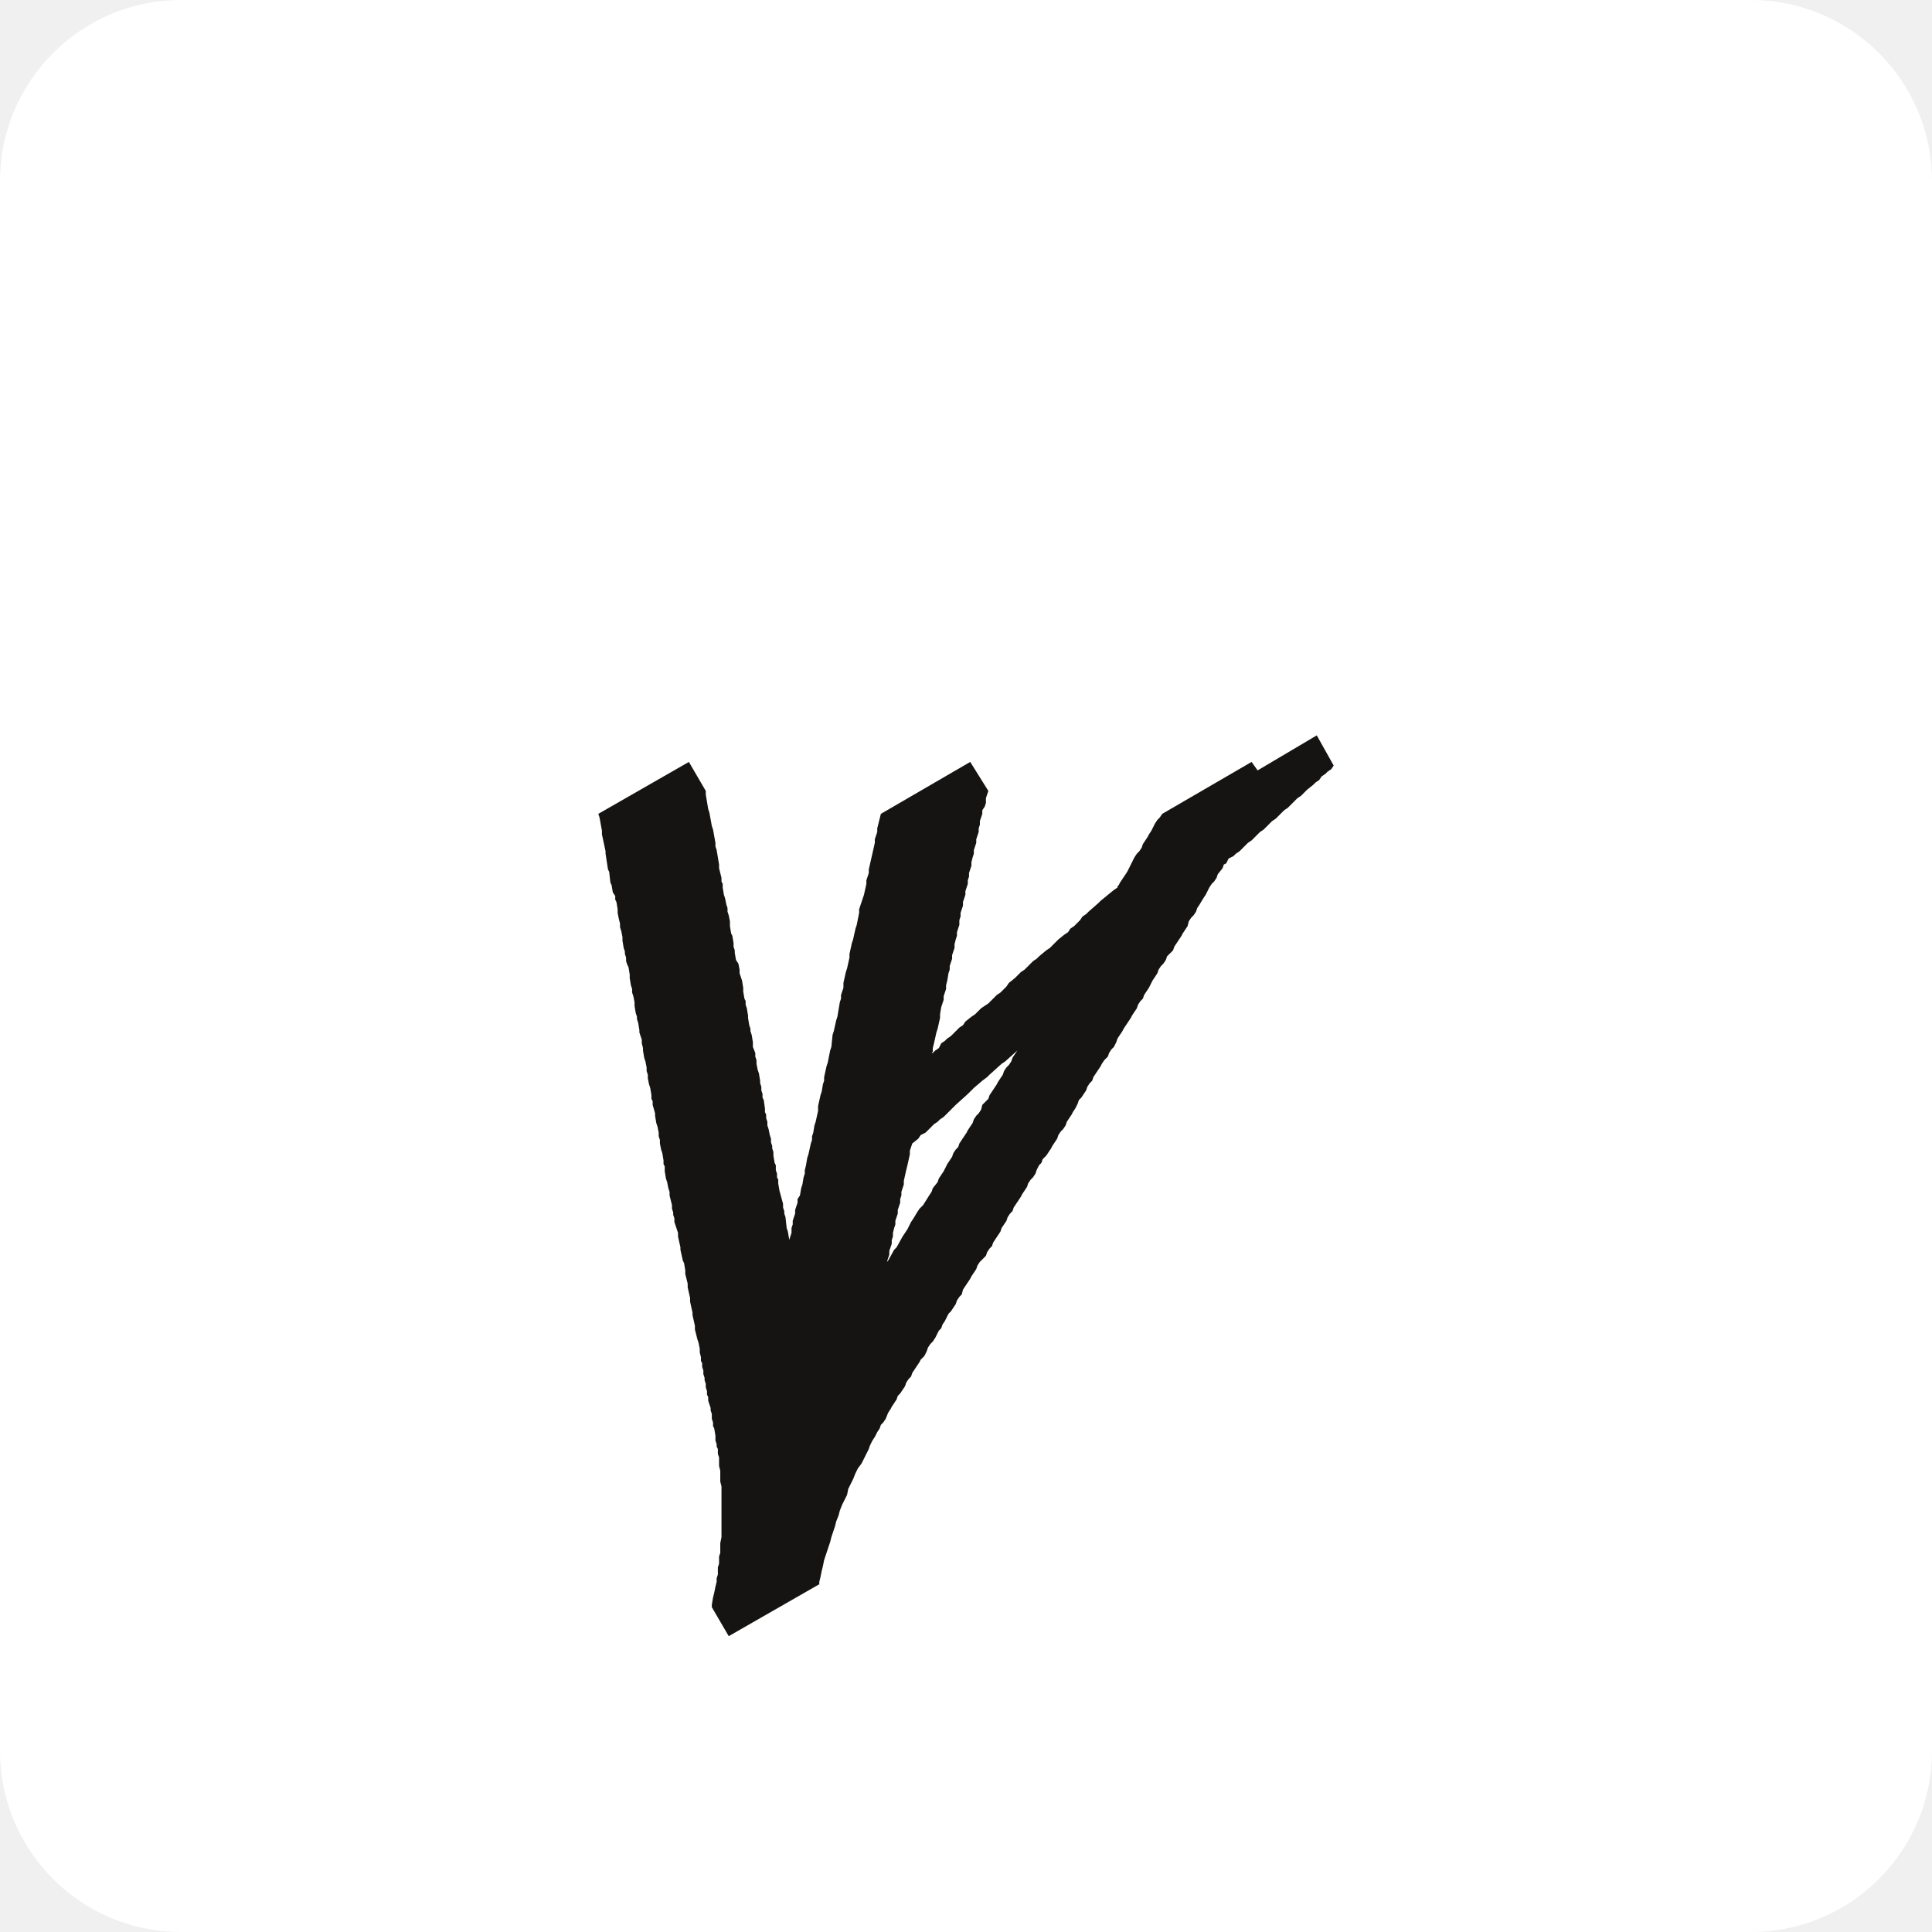
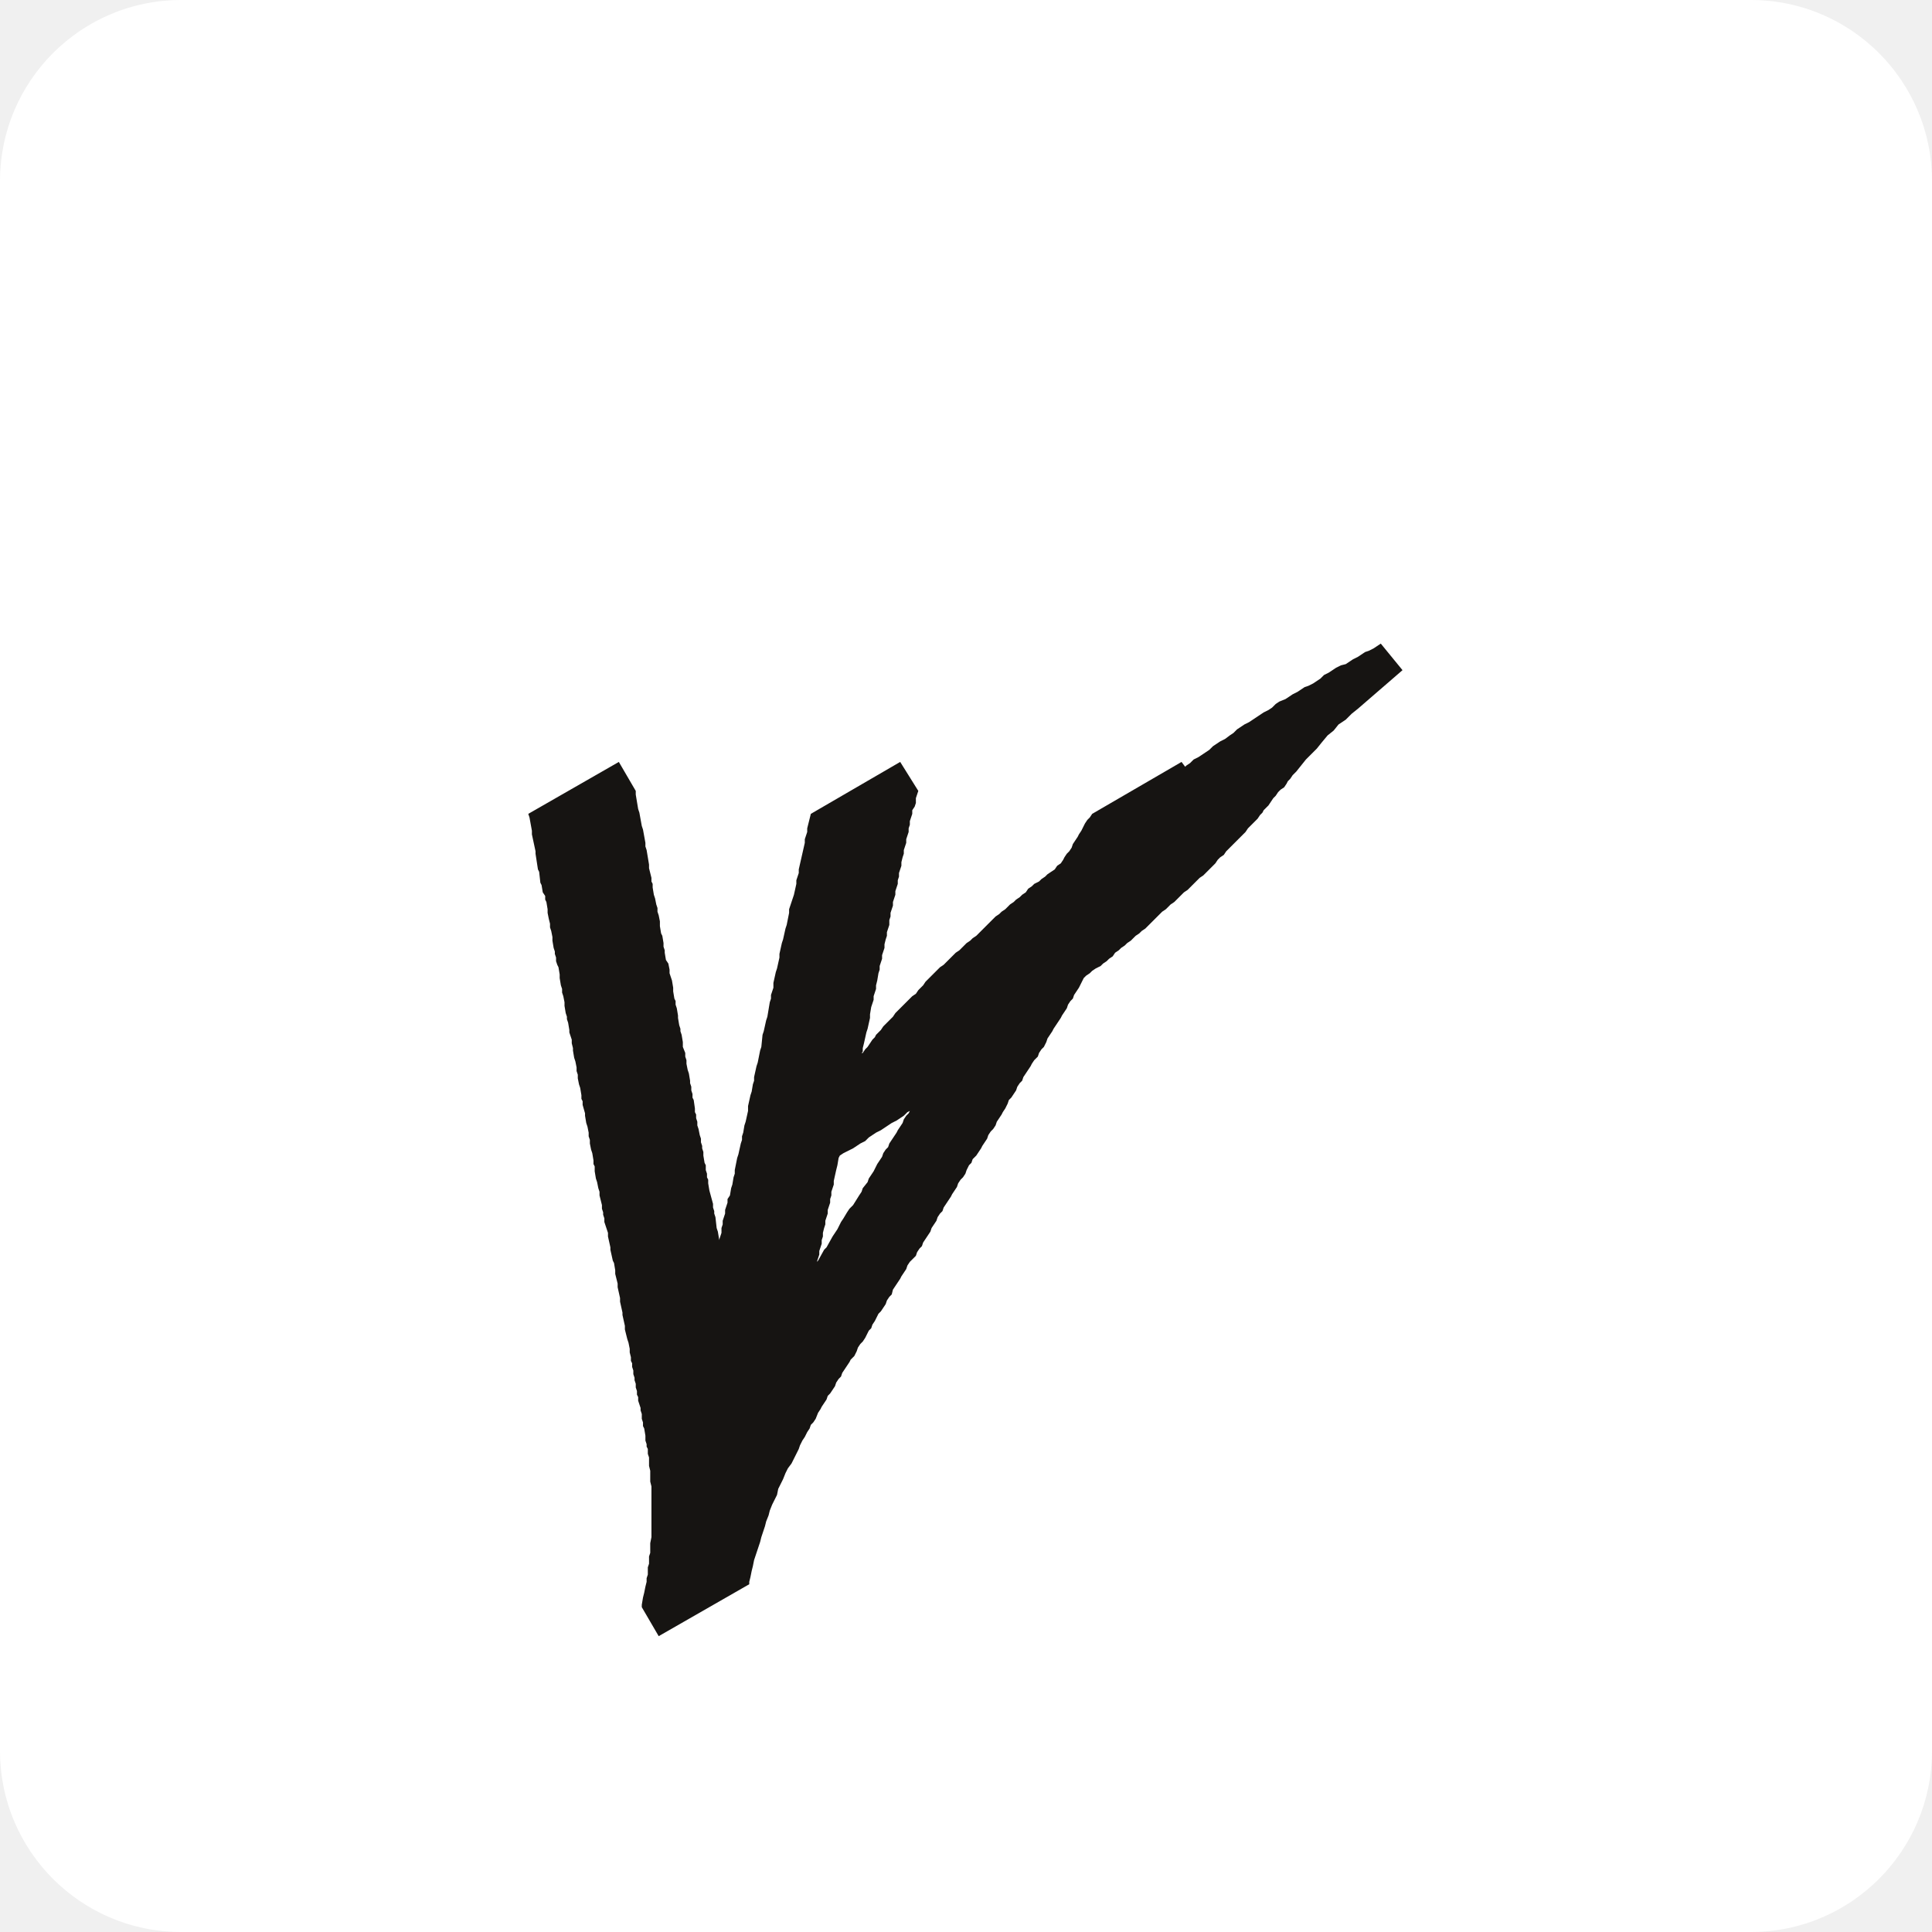
<svg xmlns="http://www.w3.org/2000/svg" width="64" height="64" viewBox="0 0 64 64" role="img" aria-label="U+F0251">
  <rect width="64" height="64" rx="6" fill="#ffffff" />
  <g fill="#161412">
-     <path transform="translate(19.34 49.92) scale(0.04 -0.04)" d="M107 -75 108 -71 109 -66 110 -62V-59L111 -56V-53V-50L112 -47V-44V-41L113 -38V-35V-30L114 -25V-21V-16V-12V-7V-3V1V5V9V13V17L113 21V26V30L112 34V37V41L111 44V48L110 50V52L109 55V59L108 65L107 67V70L106 73V77L105 80V82L104 85L103 88V91L102 93V96L101 99V102L100 105V107L99 110V113L98 116V119L97 121V124L96 128V131L95 136L94 139L92 147V150L90 159V161L88 170V173L86 182V185L84 193V196L83 202L82 204L80 213V215L78 224V227L75 236V239L74 242V244L73 247V250L71 258V261L70 264L69 269L68 272L67 278V282L66 284V287L65 293L64 296L63 301V304L62 307V310L61 315L60 318L59 324V326L57 333V336L56 338V341L55 347L54 350L53 355V358L52 361V364L51 369L50 372L49 378V380L48 384V387L46 393V395L45 401L44 404V406L43 409L42 415V418L41 423L40 426V429L39 432L38 438V441L37 447L36 449L35 452V455L34 458V460L33 463L32 469V472L31 477L30 480V483L29 487L28 492V495L27 501L26 503V506L24 509L23 515L22 517L21 526L20 528L18 541V543L15 557V560L13 571L12 574L87 617L101 593V590L103 578L104 575L106 564L107 561L109 550V547L110 544L112 532V529L114 521V518L115 516V513L116 507L117 504L118 499L119 496V493L120 490L121 485V481L122 475L123 473L124 467V464L125 461V459L126 453L128 450L129 445V442L130 439L131 436L132 430V427L133 421L134 419V416L135 413L136 407V405L137 399L138 396V394L139 391L140 385V381L142 376V373L143 370V367L144 362L145 359L146 353V351L147 348V345L148 342V339L149 337L150 330V327L151 325V322L152 319V316L153 313L154 308L155 305V302L156 299V297L157 294V291L158 285L159 283V279L160 276V273L161 271V268L162 262L165 251V248L166 245V243L167 240L168 231L169 228L170 222V220V221L171 224L172 227V231L173 234V237L174 240L175 243V246L176 249L177 252V255L179 258L180 264L181 267L182 273L183 276V279L184 283L185 289L186 292L188 301L189 304V307L190 310L191 316L192 319L194 328V332L196 341L197 344L198 350L199 353V356L201 365L202 368L204 378L205 381L206 391L207 394L209 403L210 406L212 418L213 421V424L215 430V434L217 443L218 446L220 455V458L222 467L223 470L225 479L226 482L228 492V495L231 504L232 507L234 516V519L235 522L236 525V528L241 550V553L243 559V562L246 574L320 617L335 593L334 590L333 587V583L332 580L330 577V574L329 571L328 568V565L327 562V559L326 556L325 553V550L324 547L323 544V541L322 538L321 534V531L320 528L319 525V522L318 519V516L317 513L316 510V507L315 504L314 501V498L313 495L312 492V489L311 486V482L310 479L309 476V473L308 470L307 466V463L306 460L305 457V454L304 451L303 448V445L302 442L301 436L300 432V429L299 426L298 423V420L297 417L296 414L295 408V405L293 396L292 393L290 384L289 380V377L288 376H289L291 378L294 380L296 384L299 386L301 388L304 390L309 395L311 397L314 399L316 402L321 406L324 408L329 413L332 415L335 417L337 419L342 424L345 426L350 431L352 434L357 438L360 441L362 443L365 445L370 450L372 452L375 454L377 456L383 461L386 463L391 468L393 470L398 474L401 476L403 479L406 481L411 486L413 489L416 491L418 493L426 500L428 502L439 511L442 513V514L443 515L444 517L446 520L450 526L451 528L456 538L458 541L460 543L462 546L463 549L467 555L468 557L470 560L473 566L475 569L477 571L479 574L553 617L558 610L607 639L621 614L619 611L616 609L614 607L611 605L609 602L606 600L604 598L599 594L596 591L594 589L591 587L585 581L583 579L580 577L578 575L573 570L570 568L568 566L565 563L563 561L560 559L558 557L555 554L553 552L550 550L548 548L543 543L540 541L538 539L534 537L532 533L530 532L529 529L525 524L524 521L522 518L520 516L518 513L515 507L513 504L510 499L508 496L507 493L505 490L503 488L501 485L500 481L496 475L495 473L491 467L489 464L488 461L486 459L483 456L482 453L480 450L478 448L476 445L475 442L473 439L471 436L468 430L466 427L464 424L463 421L461 419L459 416L458 413L456 410L454 407L453 405L449 399L447 396L446 394L444 391L442 388L441 385L439 381L437 379L435 376L434 373L431 370L429 367L428 365L426 362L424 359L422 356L421 353L419 351L417 348L416 345L414 342L412 339L410 337L409 334L407 330L405 327L404 325L402 322L400 319L399 316L397 313L395 311L393 308L392 305L388 299L387 297L385 294L383 291L380 288L379 285L377 283L375 279L374 276L372 273L370 271L368 268L367 265L365 262L363 259L362 257L358 251L356 248L355 245L353 243L351 240L350 237L346 231L345 228L343 225L341 222L339 219L338 216L336 214L334 211L333 208L330 205L328 203L326 200L325 197L323 194L321 191L320 189L318 186L316 183L314 180L313 176L311 174L309 171L308 168L306 165L304 162L302 160L299 154L297 151L296 148L294 146L291 140L289 137L287 135L285 132L284 129L282 125L279 122L278 120L276 117L274 114L272 111L271 108L269 106L267 103L266 100L264 97L262 94L260 92L259 89L257 86L255 83L254 81L252 78L250 73L248 70L246 68L245 65L243 62L241 58L239 55L237 51L236 48L234 44L232 40L230 36L227 32L225 28L223 23L221 19L219 15L218 10L216 6L214 2L212 -3L211 -7L209 -12L208 -16L207 -19L206 -22L205 -25L204 -29L203 -32L202 -35L201 -38L200 -41L199 -44L198 -49L197 -53L196 -58L195 -62V-63V-64L120 -107L106 -83V-82V-81ZM253 209 251 203 252 204 257 213 259 215 264 224 266 227 268 230 271 236 273 239 276 244 278 247 281 250 286 258 288 261 289 264 293 269 294 272 298 278 300 282 301 284 303 287 305 290 306 293 308 296 310 298 311 301 313 304 315 307 317 310 318 312 320 315 322 318 323 321 325 324 327 326 329 329 330 333 333 336 335 338 336 341 338 344 340 347 342 350 343 352 345 355 347 358 348 361 350 364 352 366 354 369 355 372 357 375 359 378 349 369 346 367 336 358 334 356 330 353 323 347 320 344 318 342 308 333 305 330 303 328 298 323 295 321 293 319 290 317 285 312 283 310 279 308 277 305 272 301 271 298 270 295V292L268 283L267 279L265 270V267L263 261V258L262 255V252L261 249L260 246V243L259 240L258 237V234L257 231L256 227V224L255 221V218L254 215L253 212Z" />
+     <path transform="translate(17.02 49.92) scale(0.04 -0.04)" d="M107 -75 108 -71 109 -66 110 -62V-59L111 -56V-53V-50L112 -47V-44V-41L113 -38V-35V-30L114 -25V-21V-16V-12V-7V-3V1V5V9V13V17L113 21V26V30L112 34V37V41L111 44V48L110 50V52L109 55V59L108 65L107 67V70L106 73V77L105 80V82L104 85L103 88V91L102 93V96L101 99V102L100 105V107L99 110V113L98 116V119L97 121V124L96 128V131L95 136L94 139L92 147V150L90 159V161L88 170V173L86 182V185L84 193V196L83 202L82 204L80 213V215L78 224V227L75 236V239L74 242V244L73 247V250L71 258V261L70 264L69 269L68 272L67 278V282L66 284V287L65 293L64 296L63 301V304L62 307V310L61 315L60 318L59 324V326L57 333V336L56 338V341L55 347L54 350L53 355V358L52 361V364L51 369L50 372L49 378V380L48 384V387L46 393V395L45 401L44 404V406L43 409L42 415V418L41 423L40 426V429L39 432L38 438V441L37 447L36 449L35 452V455L34 458V460L33 463L32 469V472L31 477L30 480V483L29 487L28 492V495L27 501L26 503V506L24 509L23 515L22 517L21 526L20 528L18 541V543L15 557V560L13 571L12 574L87 617L101 593V590L103 578L104 575L106 564L107 561L109 550V547L110 544L112 532V529L114 521V518L115 516V513L116 507L117 504L118 499L119 496V493L120 490L121 485V481L122 475L123 473L124 467V464L125 461V459L126 453L128 450L129 445V442L130 439L131 436L132 430V427L133 421L134 419V416L135 413L136 407V405L137 399L138 396V394L139 391L140 385V381L142 376V373L143 370V367L144 362L145 359L146 353V351L147 348V345L148 342V339L149 337L150 330V327L151 325V322L152 319V316L153 313L154 308L155 305V302L156 299V297L157 294V291L158 285L159 283V279L160 276V273L161 271V268L162 262L165 251V248L166 245V243L167 240L168 231L169 228L170 222V220V221L171 224L172 227V231L173 234V237L174 240L175 243V246L176 249L177 252V255L179 258L180 264L181 267L182 273L183 276V279L185 289L186 292L188 301L189 304V307L190 310L191 316L192 319L194 328V332L196 341L197 344L198 350L199 353V356L201 365L202 368L204 378L205 381L206 391L207 394L209 403L210 406L212 418L213 421V424L215 430V434L217 443L218 446L220 455V458L222 467L223 470L225 479L226 482L228 492V495L231 504L232 507L234 516V519L235 522L236 525V528L241 550V553L243 559V562L246 574L320 617L335 593L334 590L333 587V583L332 580L330 577V574L329 571L328 568V565L327 562V559L326 556L325 553V550L324 547L323 544V541L322 538L321 534V531L320 528L319 525V522L318 519V516L317 513L316 510V507L315 504L314 501V498L313 495L312 492V489L311 486V482L310 479L309 476V473L308 470L307 466V463L306 460L305 457V454L304 451L303 448V445L302 442L301 436L300 432V429L299 426L298 423V420L297 417L296 414L295 408V405L293 396L292 393L290 384L289 380V377L288 376H289L291 379L293 381L295 384L297 387L299 389L300 391L302 393L304 395L306 398L308 400L310 402L312 404L314 406L316 409L318 411L320 413L322 415L324 417L326 419L328 421L330 423L333 425L335 428L337 430L339 432L341 435L343 437L345 439L347 441L349 443L351 445L353 447L356 449L358 451L360 453L362 455L364 457L366 459L369 461L371 463L373 465L375 467L378 469L380 471L383 473L385 475L388 478L390 480L392 482L395 485L397 487L399 489L402 491L404 493L407 495L409 497L411 499L414 501L416 503L419 505L421 507L424 509L426 512L429 514L431 516L435 518L437 520L440 522L442 524L445 526L448 528L450 531L453 533L455 536L456 538L458 541L460 543L462 546L463 549L467 555L468 557L470 560L473 566L475 569L477 571L479 574L553 617L556 613L557 614L560 616L563 619L567 621L570 623L573 625L576 627L579 630L582 632L585 634L589 636L593 639L596 641L599 644L602 646L605 648L609 650L612 652L615 654L618 656L621 658L625 660L628 662L631 665L634 667L639 669L642 671L645 673L649 675L652 677L655 679L658 680L662 682L665 684L668 686L671 689L675 691L678 693L681 695L685 697L689 698L692 700L695 702L699 704L702 706L705 708L708 709L712 711L715 713L718 715L736 693L699 661L694 657L689 652L683 648L679 643L674 639L669 633L665 628L661 624L656 619L652 614L648 609L645 606L643 603L641 601L640 599L638 596L635 594L633 592L631 589L629 587L627 584L625 581L623 579L621 577L620 575L618 573L616 570L614 568L612 566L610 564L608 562L606 559L604 557L602 555L600 553L598 551L596 549L594 547L592 545L590 543L588 540L585 538L583 536L581 533L579 531L577 529L575 527L573 525L571 523L568 521L566 519L564 517L562 515L560 513L558 511L555 509L553 507L551 505L549 503L547 501L544 499L542 497L540 495L537 493L534 490L532 488L530 486L527 483L525 481L523 479L520 477L518 475L515 473L513 471L511 469L508 467L506 465L503 463L501 461L498 459L496 456L493 454L491 452L488 450L486 448L482 446L479 444L477 442L474 440L472 438L471 436L468 430L466 427L464 424L463 421L461 419L459 416L458 413L456 410L454 407L453 405L449 399L447 396L446 394L444 391L442 388L441 385L439 381L437 379L435 376L434 373L431 370L429 367L428 365L426 362L424 359L422 356L421 353L419 351L417 348L416 345L414 342L412 339L410 337L409 334L407 330L405 327L404 325L402 322L400 319L399 316L397 313L395 311L393 308L392 305L388 299L387 297L385 294L383 291L380 288L379 285L377 283L375 279L374 276L372 273L370 271L368 268L367 265L365 262L363 259L362 257L358 251L356 248L355 245L353 243L351 240L350 237L346 231L345 228L343 225L341 222L339 219L338 216L336 214L334 211L333 208L330 205L328 203L326 200L325 197L323 194L321 191L320 189L318 186L316 183L314 180L313 176L311 174L309 171L308 168L306 165L304 162L302 160L299 154L297 151L296 148L294 146L291 140L289 137L287 135L285 132L284 129L282 125L279 122L278 120L276 117L274 114L272 111L271 108L269 106L267 103L266 100L264 97L262 94L260 92L259 89L257 86L255 83L254 81L252 78L250 73L248 70L246 68L245 65L243 62L241 58L239 55L237 51L236 48L234 44L232 40L230 36L227 32L225 28L223 23L221 19L219 15L218 10L216 6L214 2L212 -3L211 -7L209 -12L208 -16L207 -19L206 -22L205 -25L204 -29L203 -32L202 -35L201 -38L200 -41L199 -44L198 -49L197 -53L196 -58L195 -62V-63V-64L120 -107L106 -83V-82V-81ZM253 209 251 203 252 204 257 213 259 215 264 224 266 227 268 230 271 236 273 239 276 244 278 247 281 250 286 258 288 261 289 264 293 269 294 272 298 278 300 282 301 284 303 287 305 290 306 293 308 296 310 298 311 301 313 304 315 307 317 310 318 312 320 315 322 318 323 321 325 324 327 326 328 328 326 327 323 324 320 322 317 320 313 318 310 316 307 314 304 312 300 310 297 308 294 306 291 303 287 301 284 299 281 297 277 295 273 293 270 291 269 289 268 283 267 279 265 270V267L263 261V258L262 255V252L261 249L260 246V243L259 240L258 237V234L257 231L256 227V224L255 221V218L254 215L253 212Z" />
  </g>
</svg>
